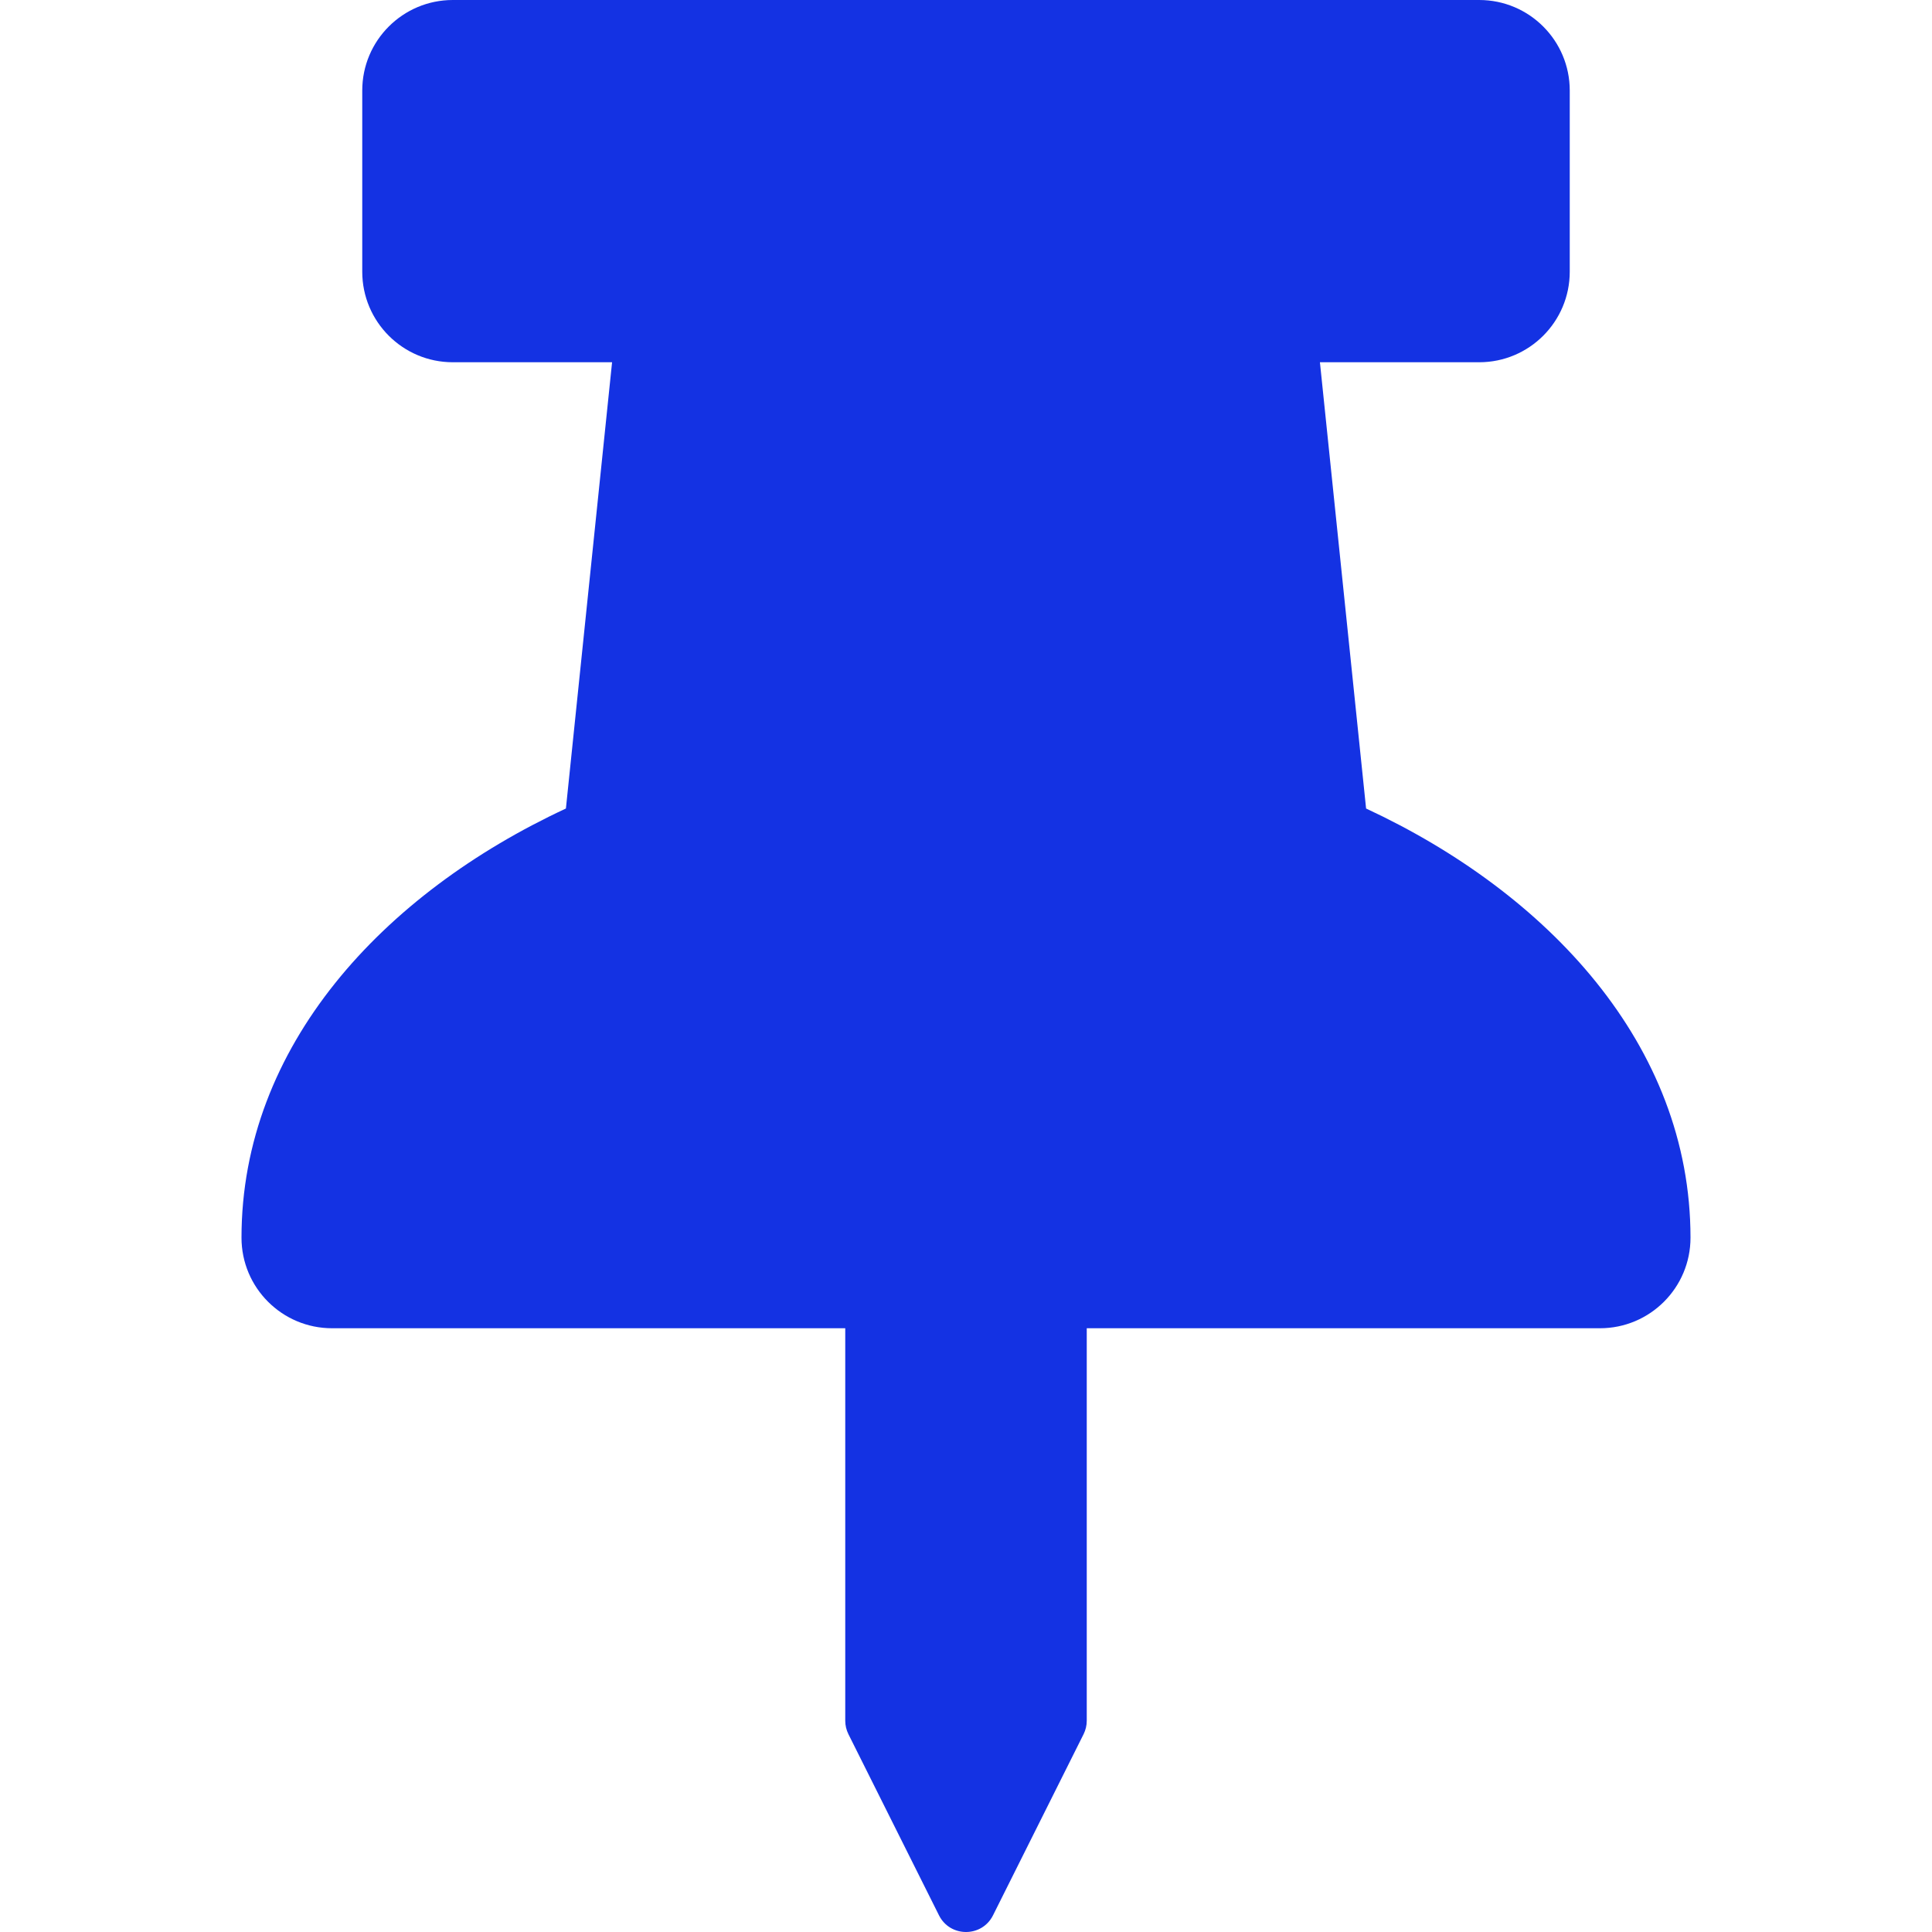
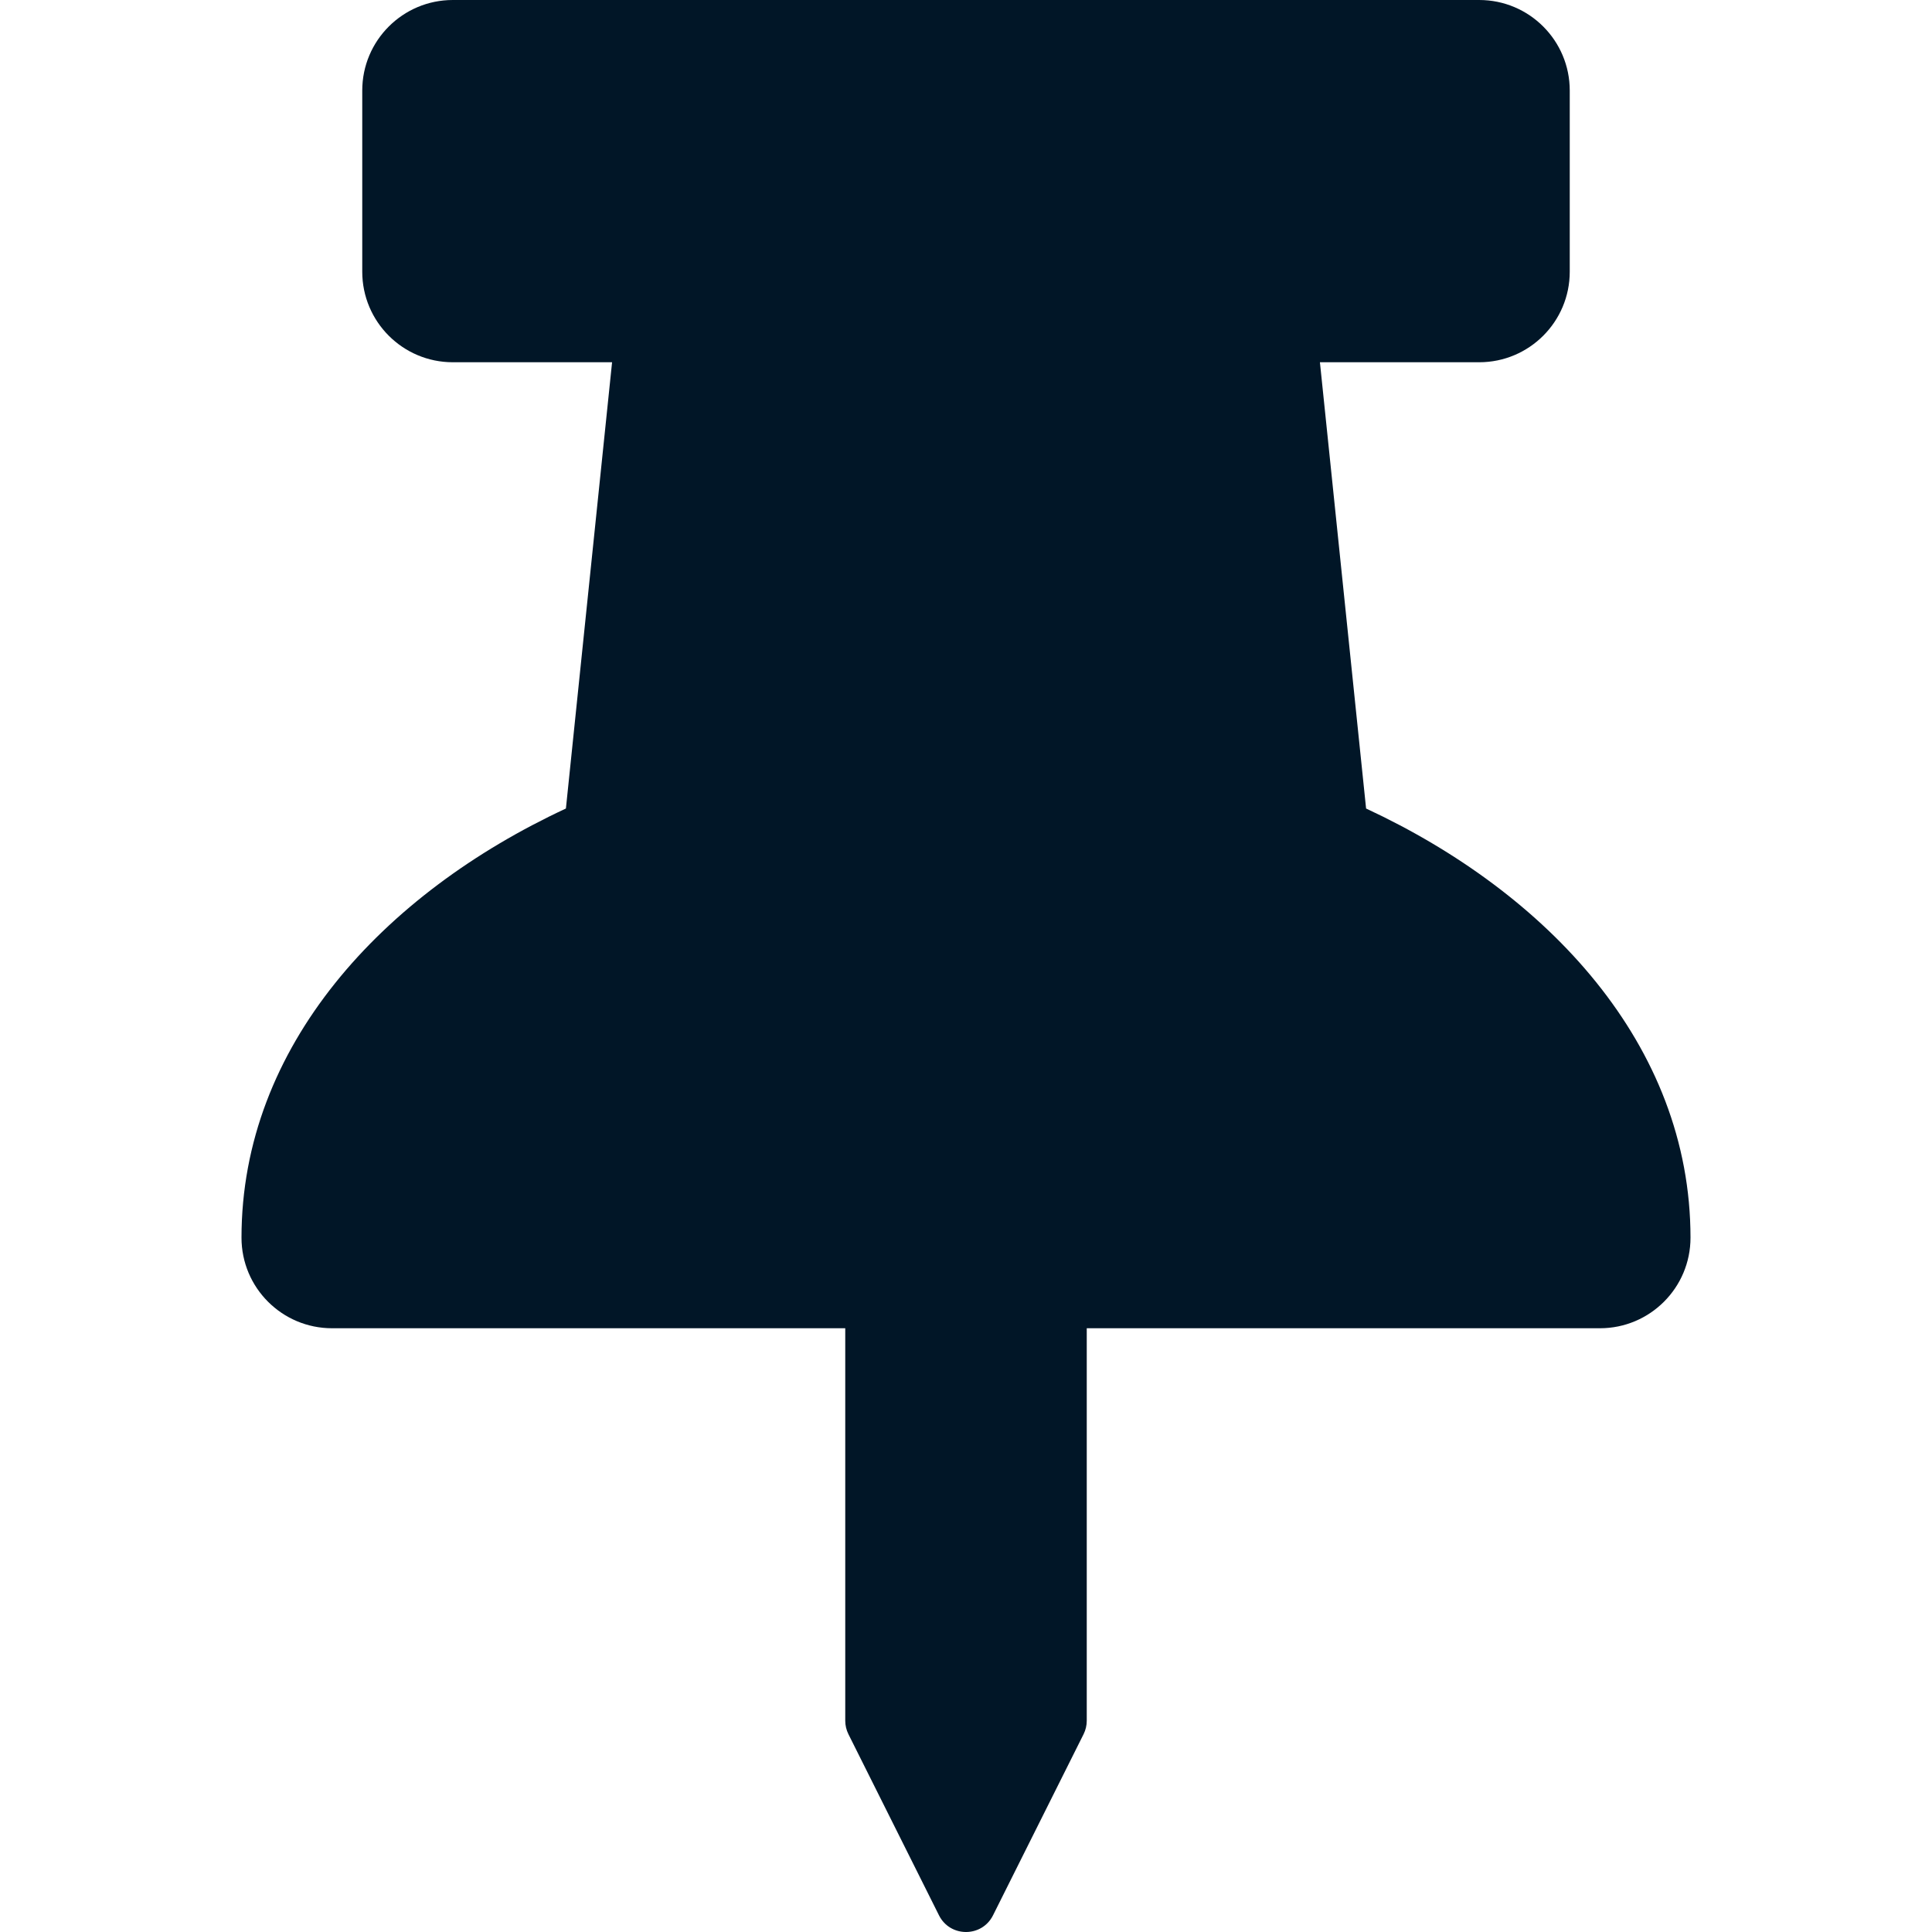
- <svg xmlns="http://www.w3.org/2000/svg" viewBox="0 0 384 512" width="24" height="24" style="fill: rgba(20, 50, 227, 1);">
+ <svg xmlns="http://www.w3.org/2000/svg" viewBox="0 0 384 512" width="24" height="24" style="fill: rgba(1, 22, 39, 1);">
  <path d="M298.028 214.267L285.793 96H328c13.255 0 24-10.745 24-24V24c0-13.255-10.745-24-24-24H56C42.745 0 32 10.745 32 24v48c0 13.255 10.745 24 24 24h42.207L85.972 214.267C37.465 236.82 0 277.261 0 328c0 13.255 10.745 24 24 24h136v104.007c0 1.242.289 2.467.845 3.578l24 48c2.941 5.882 11.364 5.893 14.311 0l24-48a8.008 8.008 0 0 0 .845-3.578V352h136c13.255 0 24-10.745 24-24-.001-51.183-37.983-91.42-85.973-113.733z" />
</svg>
